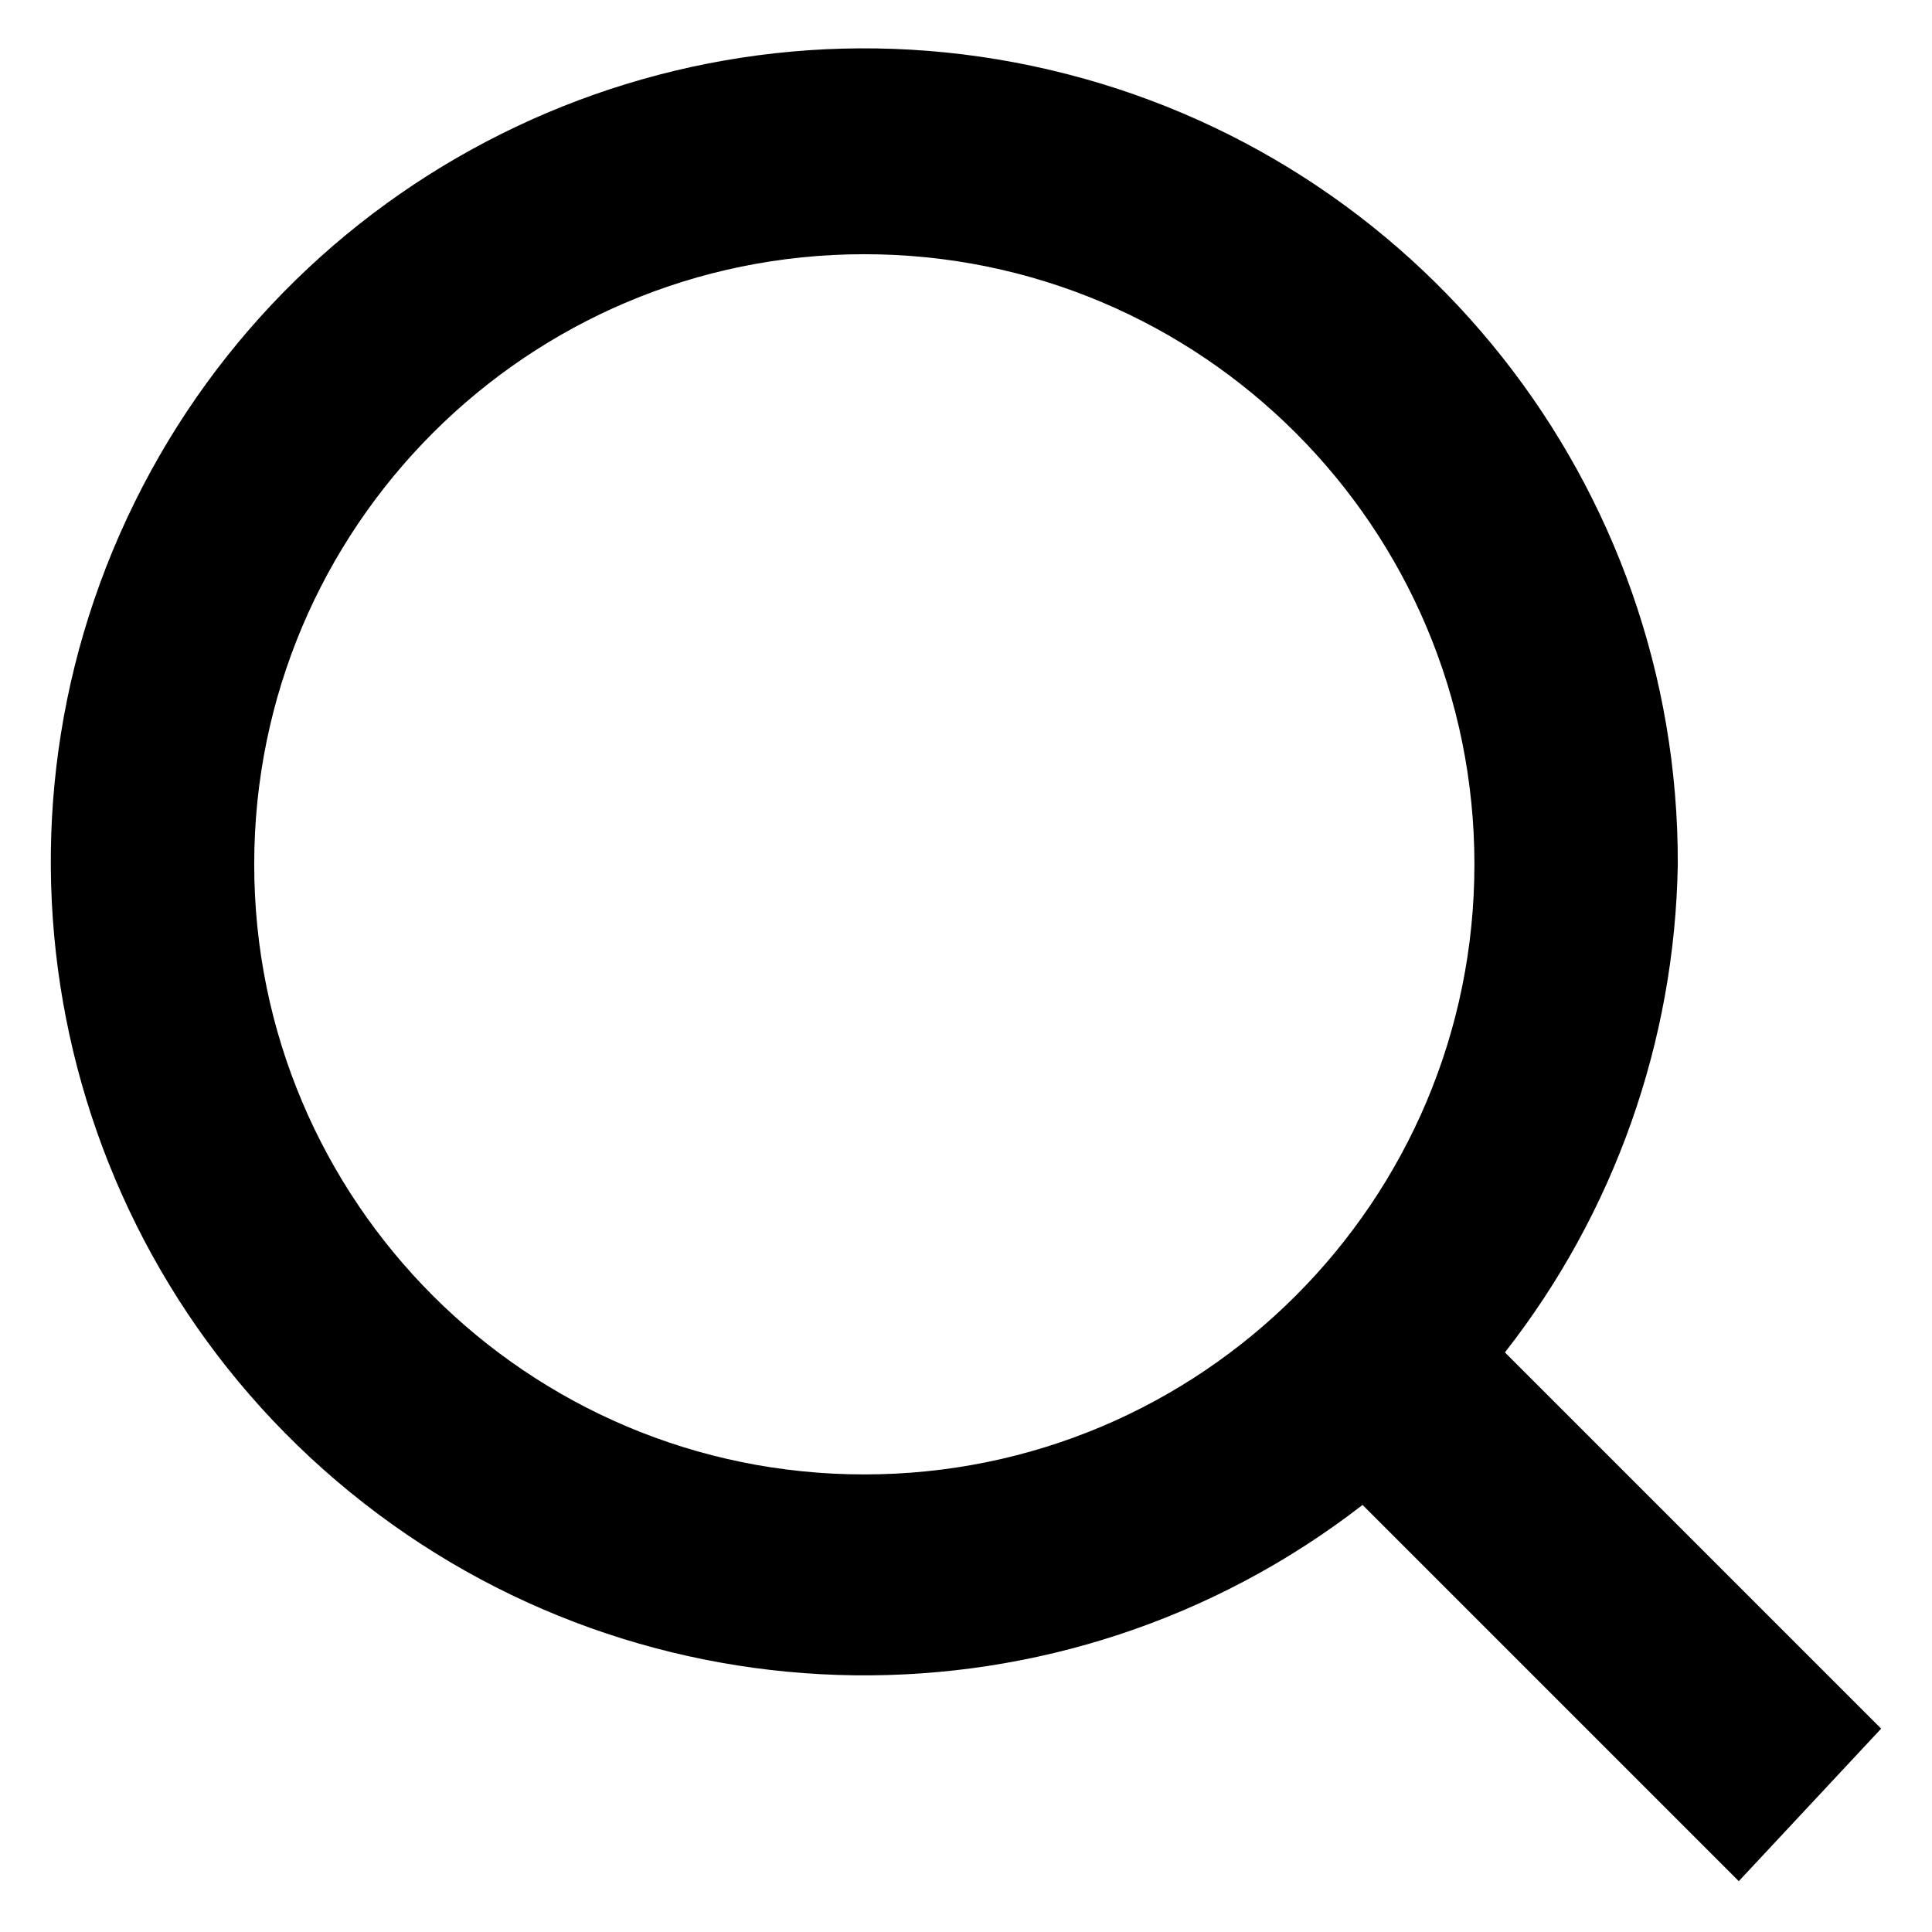
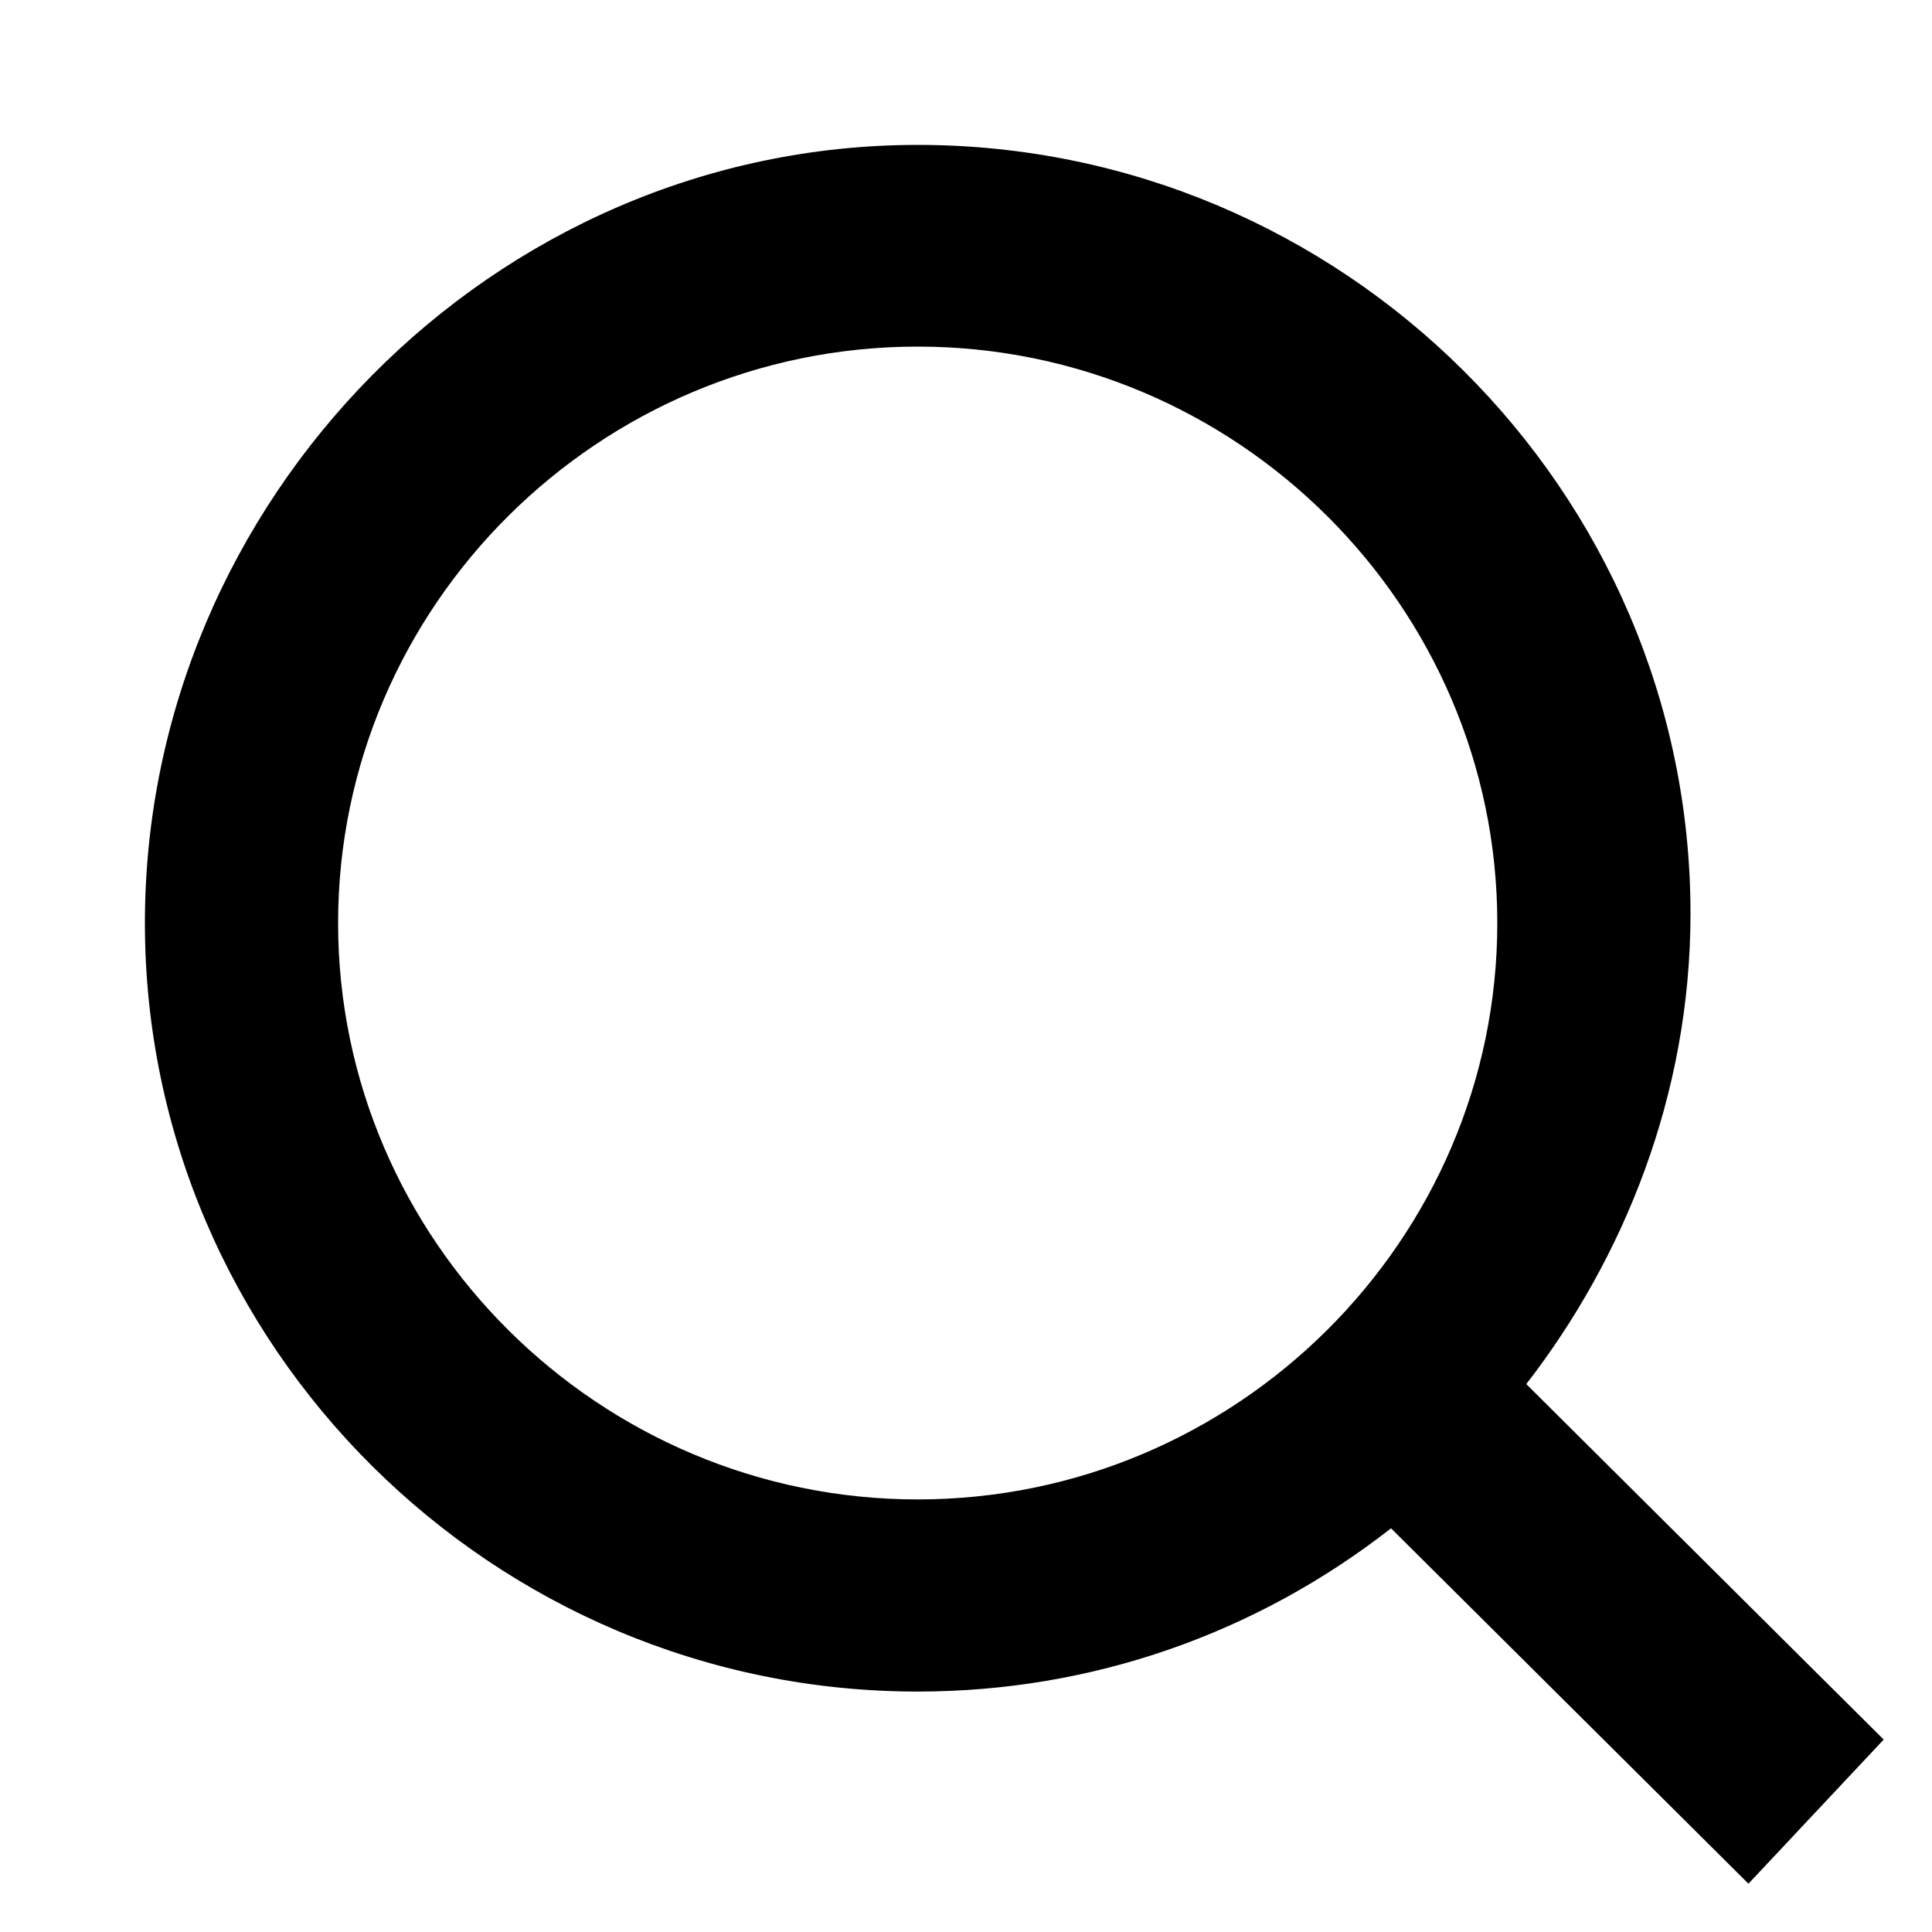
- <svg xmlns="http://www.w3.org/2000/svg" width="19" height="19" fill="none">
-   <path fill="#000" d="m18.5 17-3.7-3.7a8 8 0 0 0 1.7-4.8 8 8 0 1 0-3.1 6.3l3.7 3.7 1.4-1.5Zm-10-2.5a6 6 0 0 1-6-6 6 6 0 0 1 12 0 6 6 0 0 1-6 6Z" />
+ <svg xmlns="http://www.w3.org/2000/svg" width="20" height="20" fill="none" viewBox="0 0 20 20">
+   <path fill="#000" d="m19.5 18.008-3.7-3.68c1-1.292 1.7-2.983 1.7-4.872 0-4.376-3.6-7.956-8-7.956s-8 3.68-8 8.055c0 4.376 3.6 7.956 8 7.956 1.8 0 3.5-.597 4.9-1.69l3.7 3.679 1.4-1.492Zm-10-2.486c-3.3 0-6-2.685-6-5.967 0-3.282 2.7-5.967 6-5.967s6 2.685 6 5.967c0 3.282-2.7 5.967-6 5.967Z" />
</svg>
